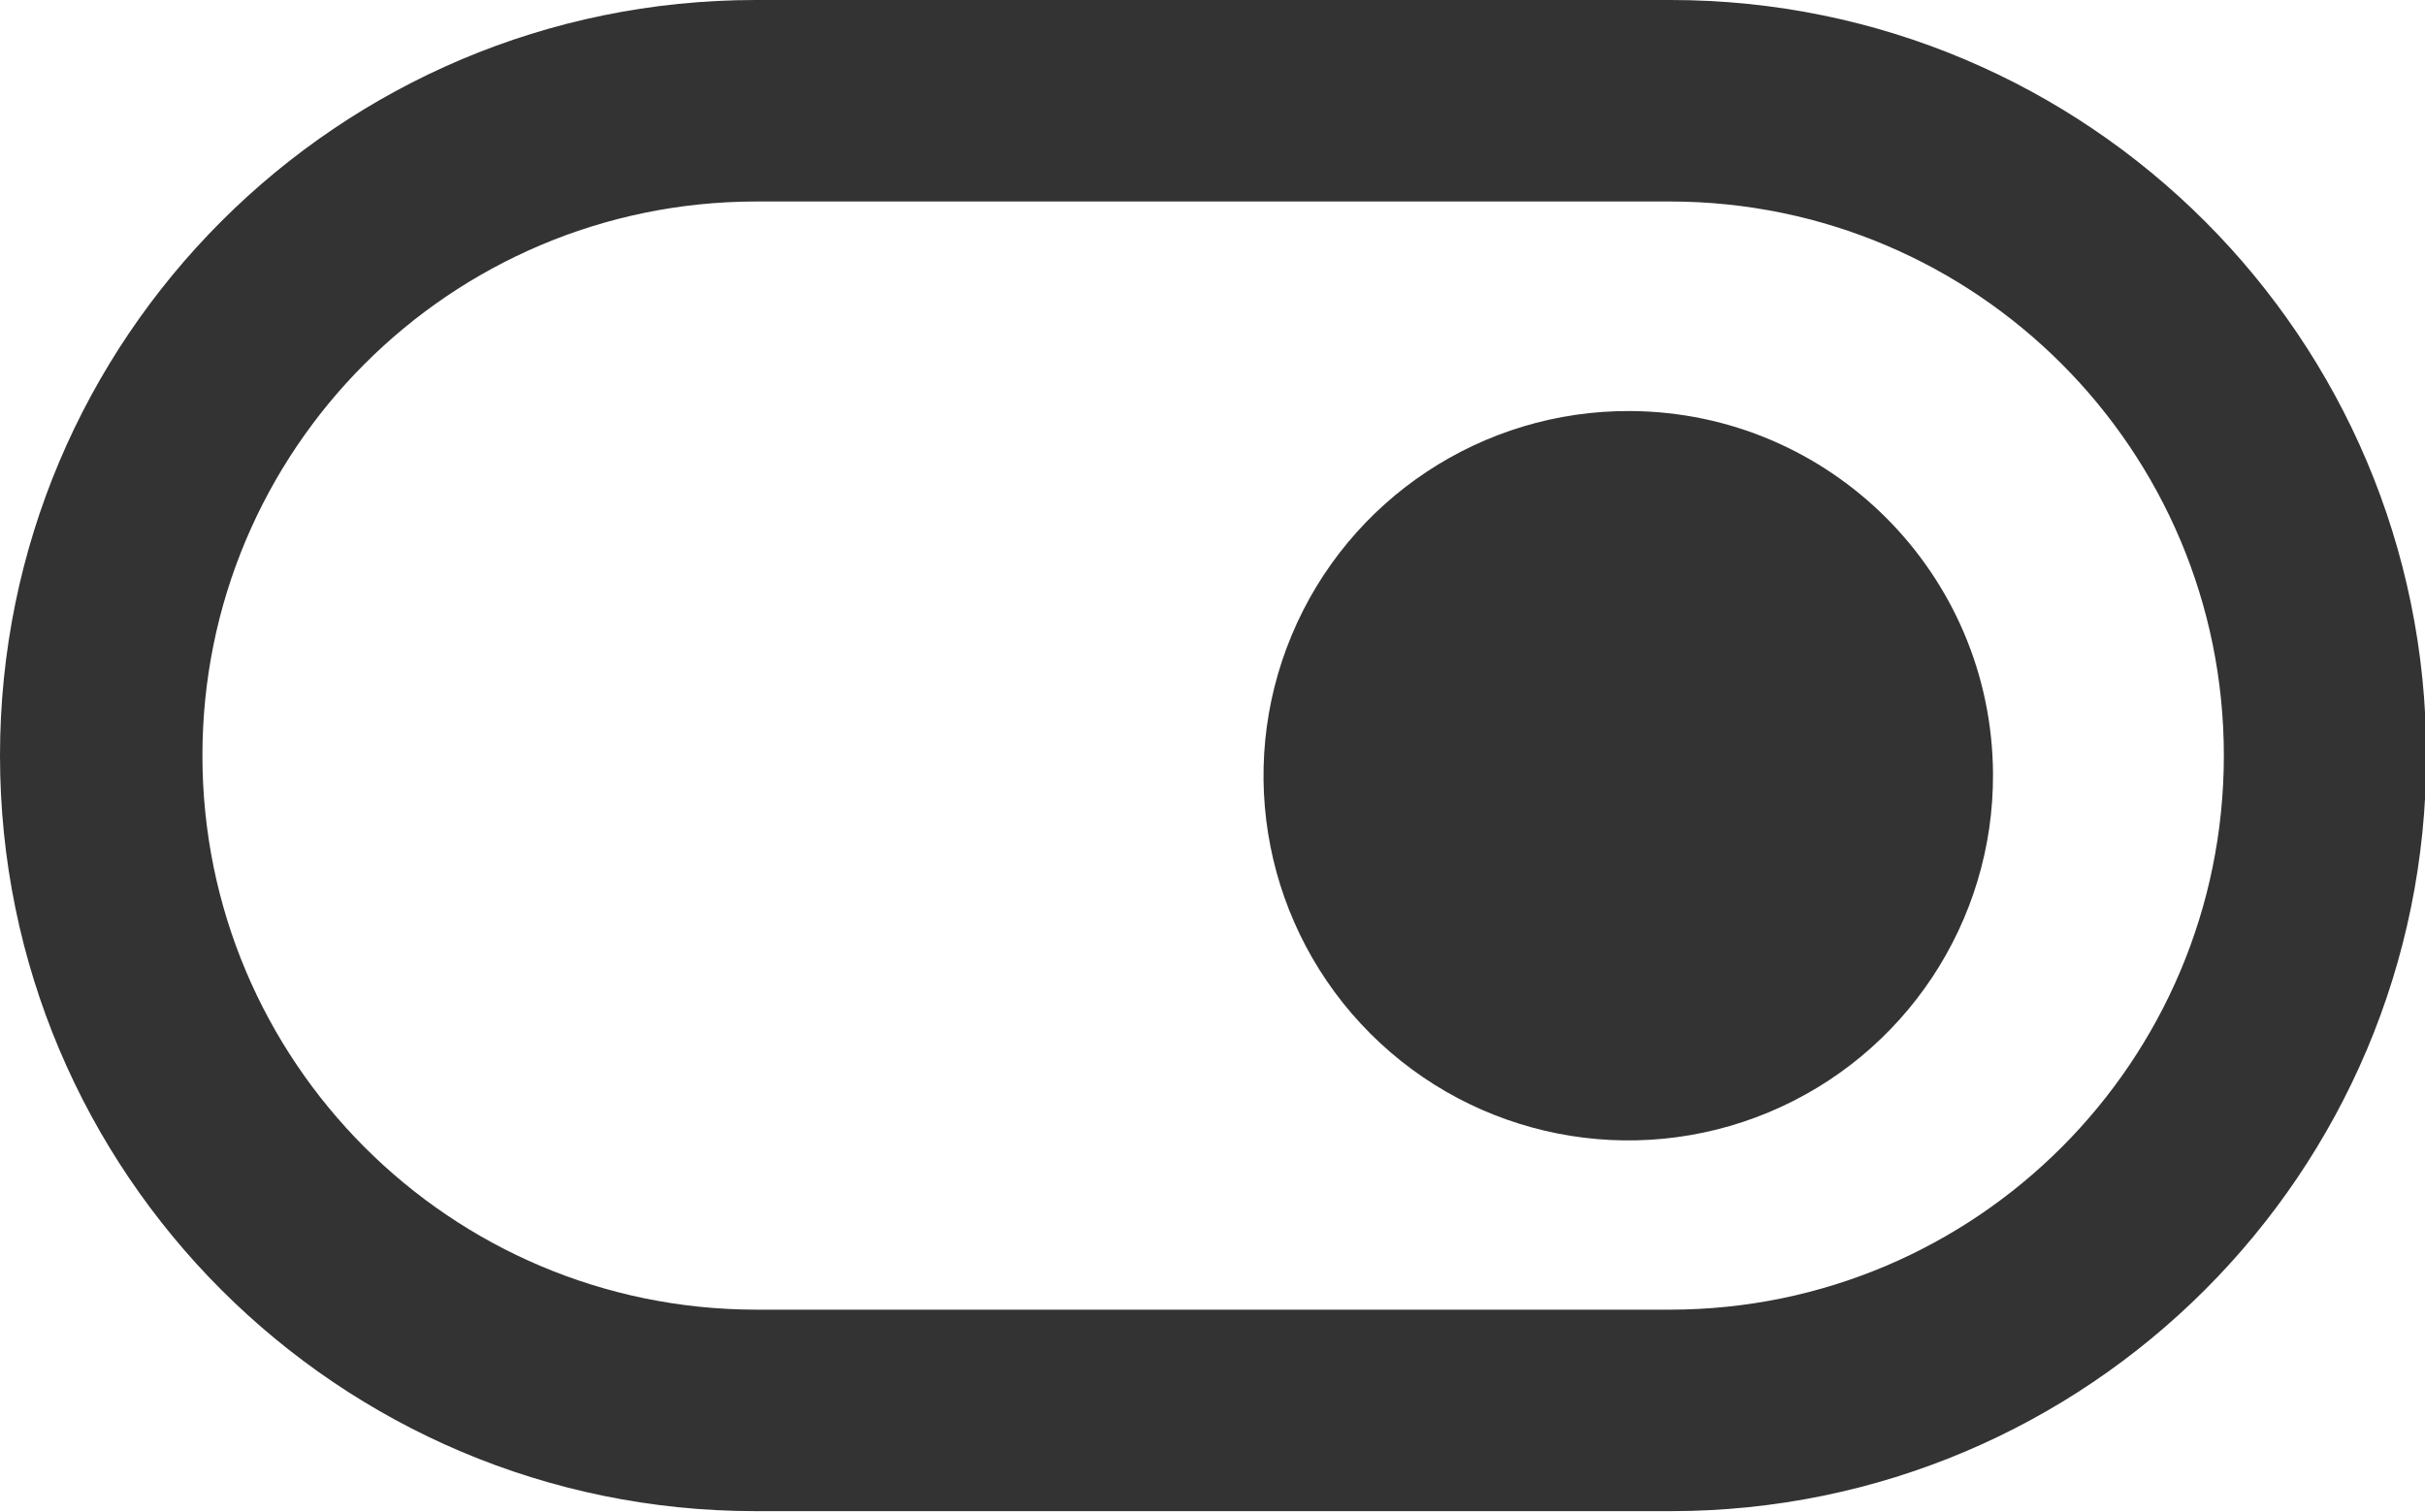
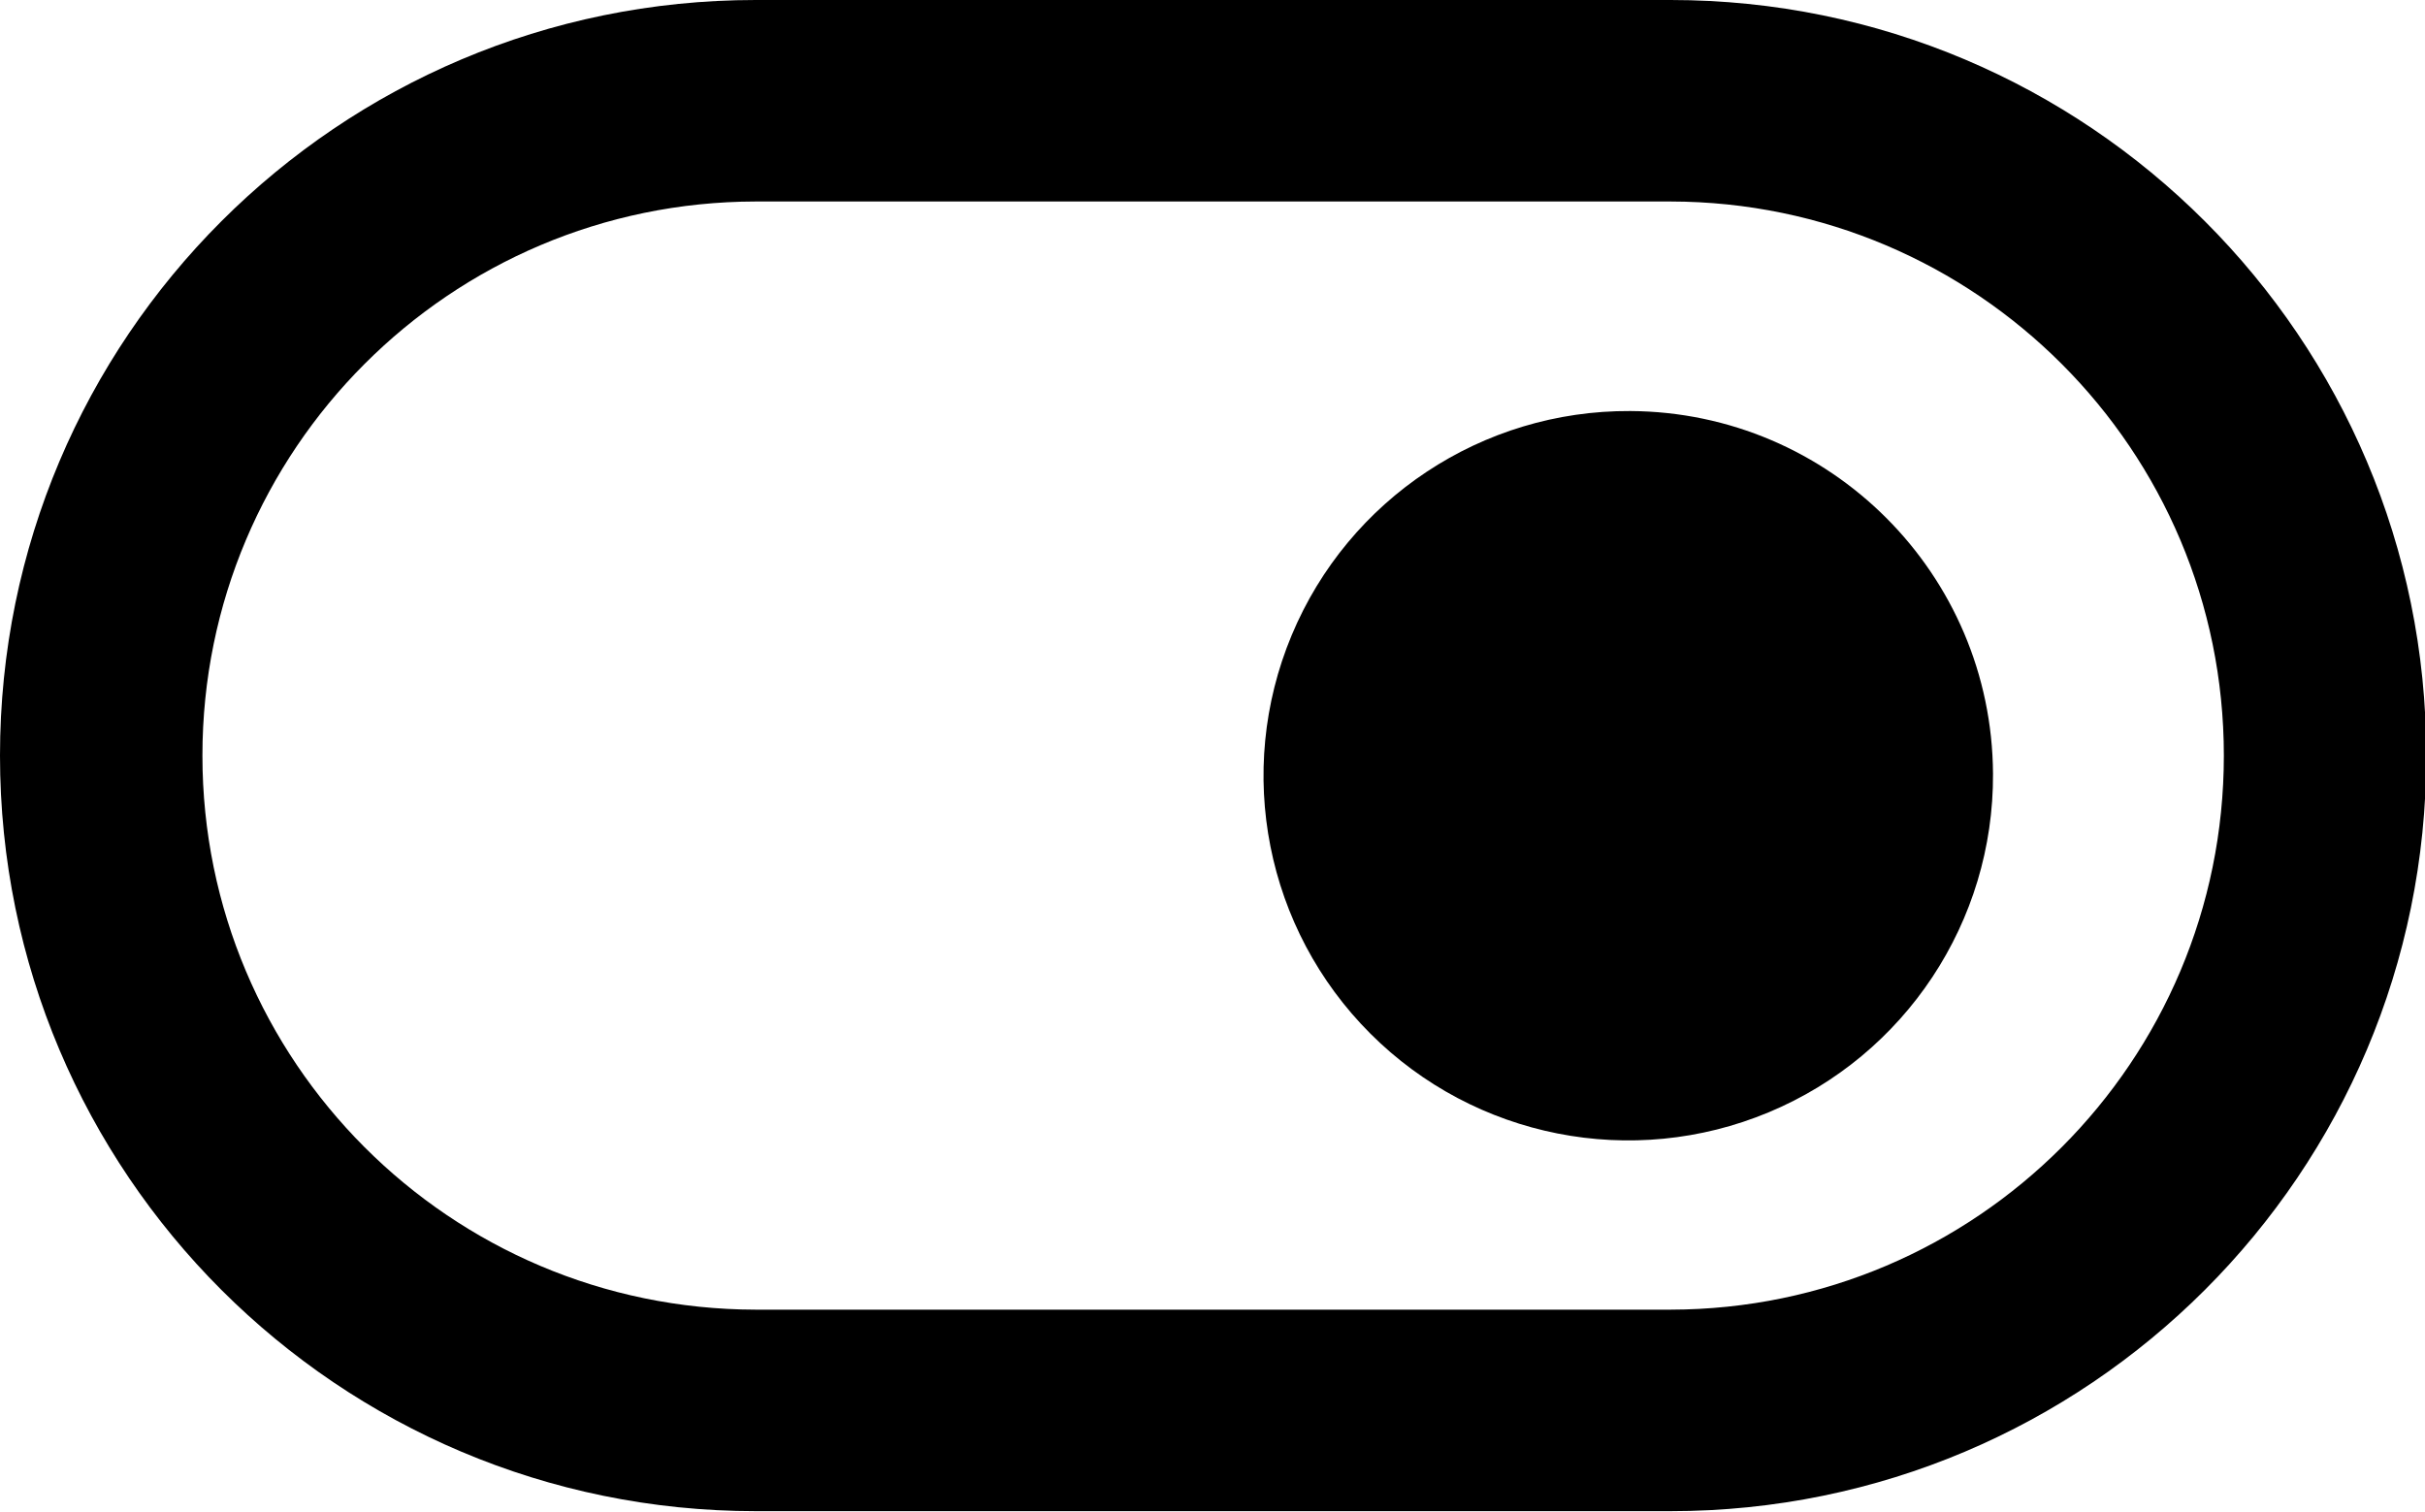
<svg xmlns="http://www.w3.org/2000/svg" t="1750953114043" class="icon" viewBox="0 0 1643 1024" version="1.1" p-id="2364" width="320.898" height="200">
-   <path d="M1131.861 0H512a512 512 0 0 0 0 1024h619.861a512 512 0 0 0 0-1024z m0 887.467H512a375.467 375.467 0 0 1 0-750.933h619.861a375.467 375.467 0 0 1 0 750.933z" fill="#333333" p-id="2365" />
-   <path d="M1104.555 278.528a247.125 247.125 0 1 0 245.76 245.76 247.125 247.125 0 0 0-245.76-245.76z" fill="#333333" p-id="2366" />
+   <path d="M1131.861 0H512a512 512 0 0 0 0 1024h619.861a512 512 0 0 0 0-1024z m0 887.467H512a375.467 375.467 0 0 1 0-750.933h619.861a375.467 375.467 0 0 1 0 750.933z" p-id="2365" />
+   <path d="M1104.555 278.528a247.125 247.125 0 1 0 245.76 245.76 247.125 247.125 0 0 0-245.76-245.76z" p-id="2366" />
</svg>
